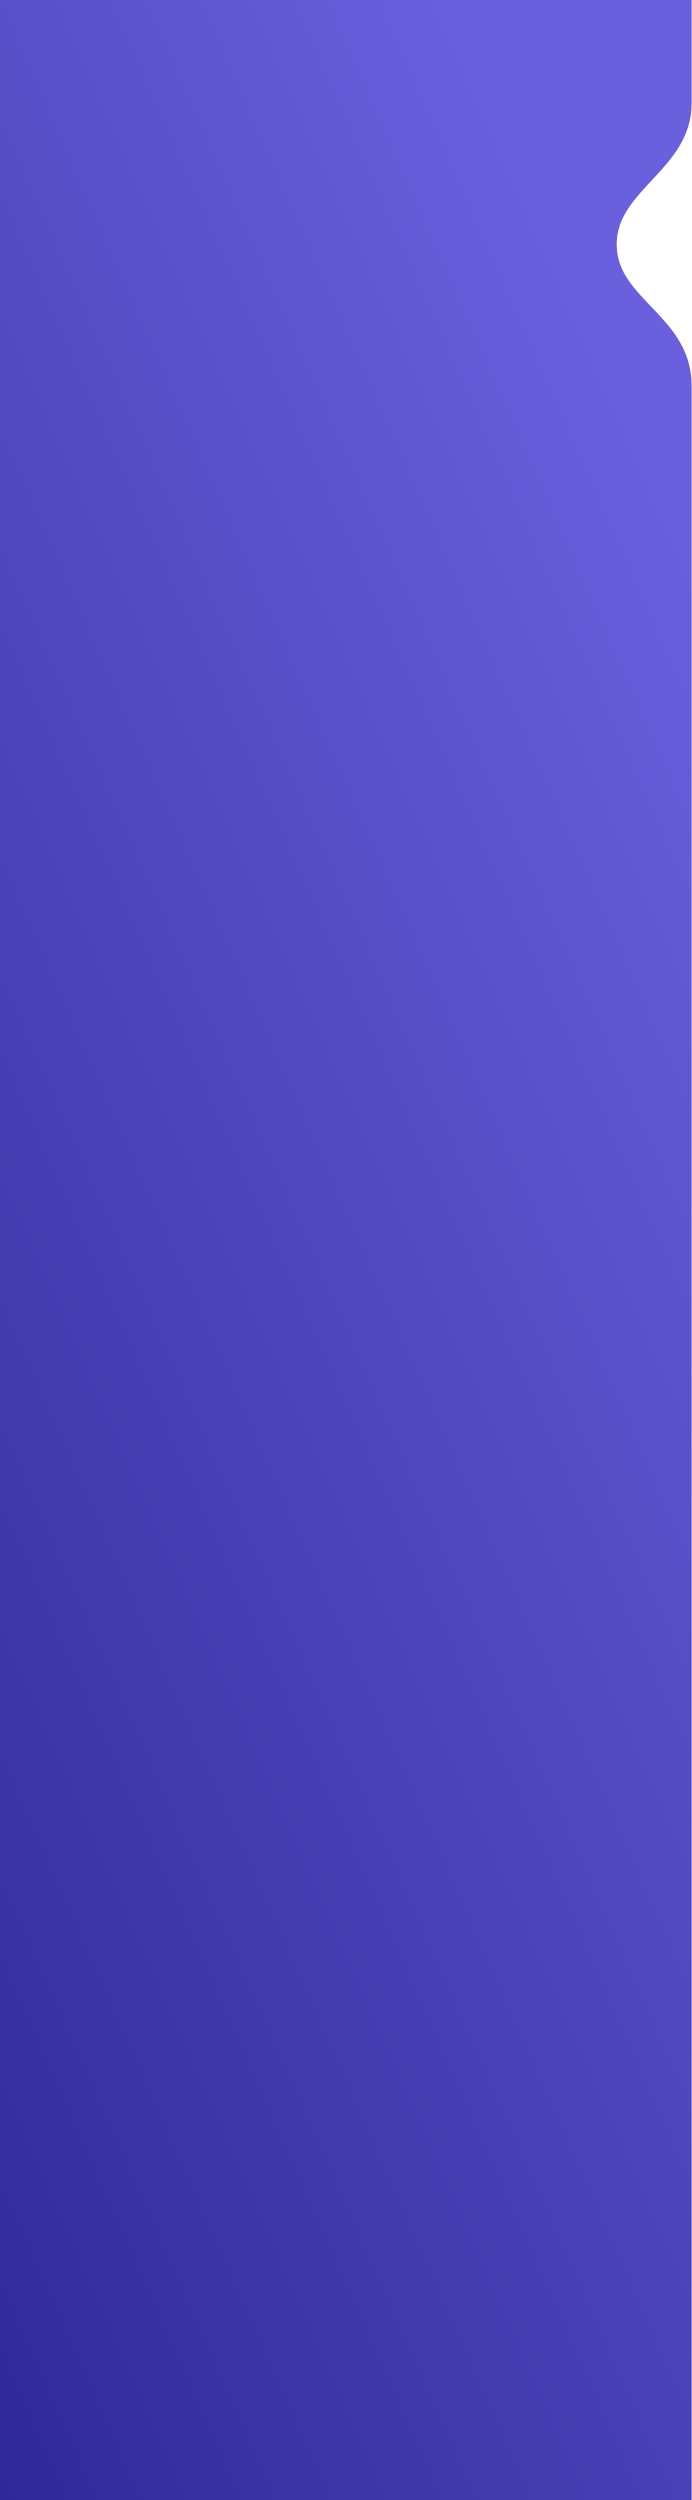
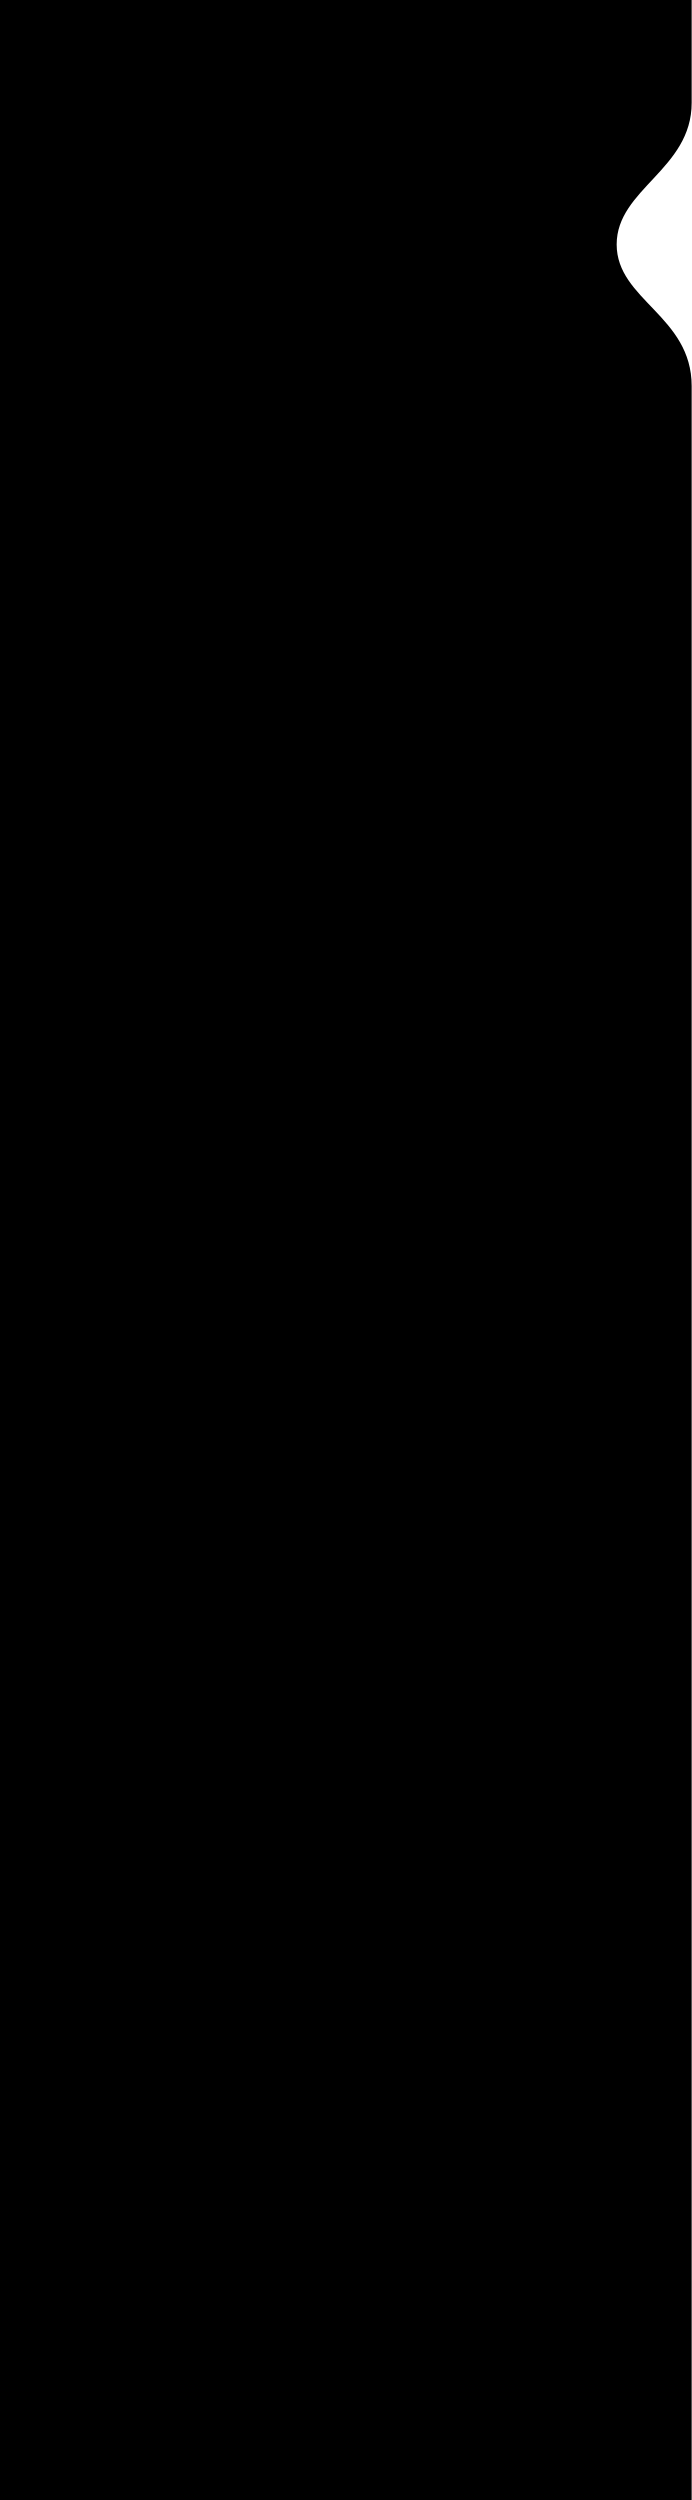
<svg xmlns="http://www.w3.org/2000/svg" width="249" height="900" viewBox="0 0 249 900" fill="none">
-   <path fill-rule="evenodd" clip-rule="evenodd" d="M0 0L249 0C249 0 249 36.62 249 37C249 61 222 68 222 88C222 108 249 113.74 249 139C249 160 249 900 249 900H0L0 0Z" fill="url(#paint0_linear_0_27)" />
+   <path fillRule="evenodd" clipRule="evenodd" d="M0 0L249 0C249 0 249 36.62 249 37C249 61 222 68 222 88C222 108 249 113.74 249 139C249 160 249 900 249 900H0L0 0Z" fill="url(#paint0_linear_0_27)" />
  <defs>
    <linearGradient id="paint0_linear_0_27" x1="16.564" y1="-346.343" x2="-553.518" y2="-94.139" gradientUnits="userSpaceOnUse">
-       <stop stop-color="#6A5FDD" />
-       <stop offset="1" stop-color="#241D8C" />
+       <stop stopColor="#6A5FDD" />
+       <stop offset="1" stopColor="#241D8C" />
    </linearGradient>
  </defs>
</svg>
